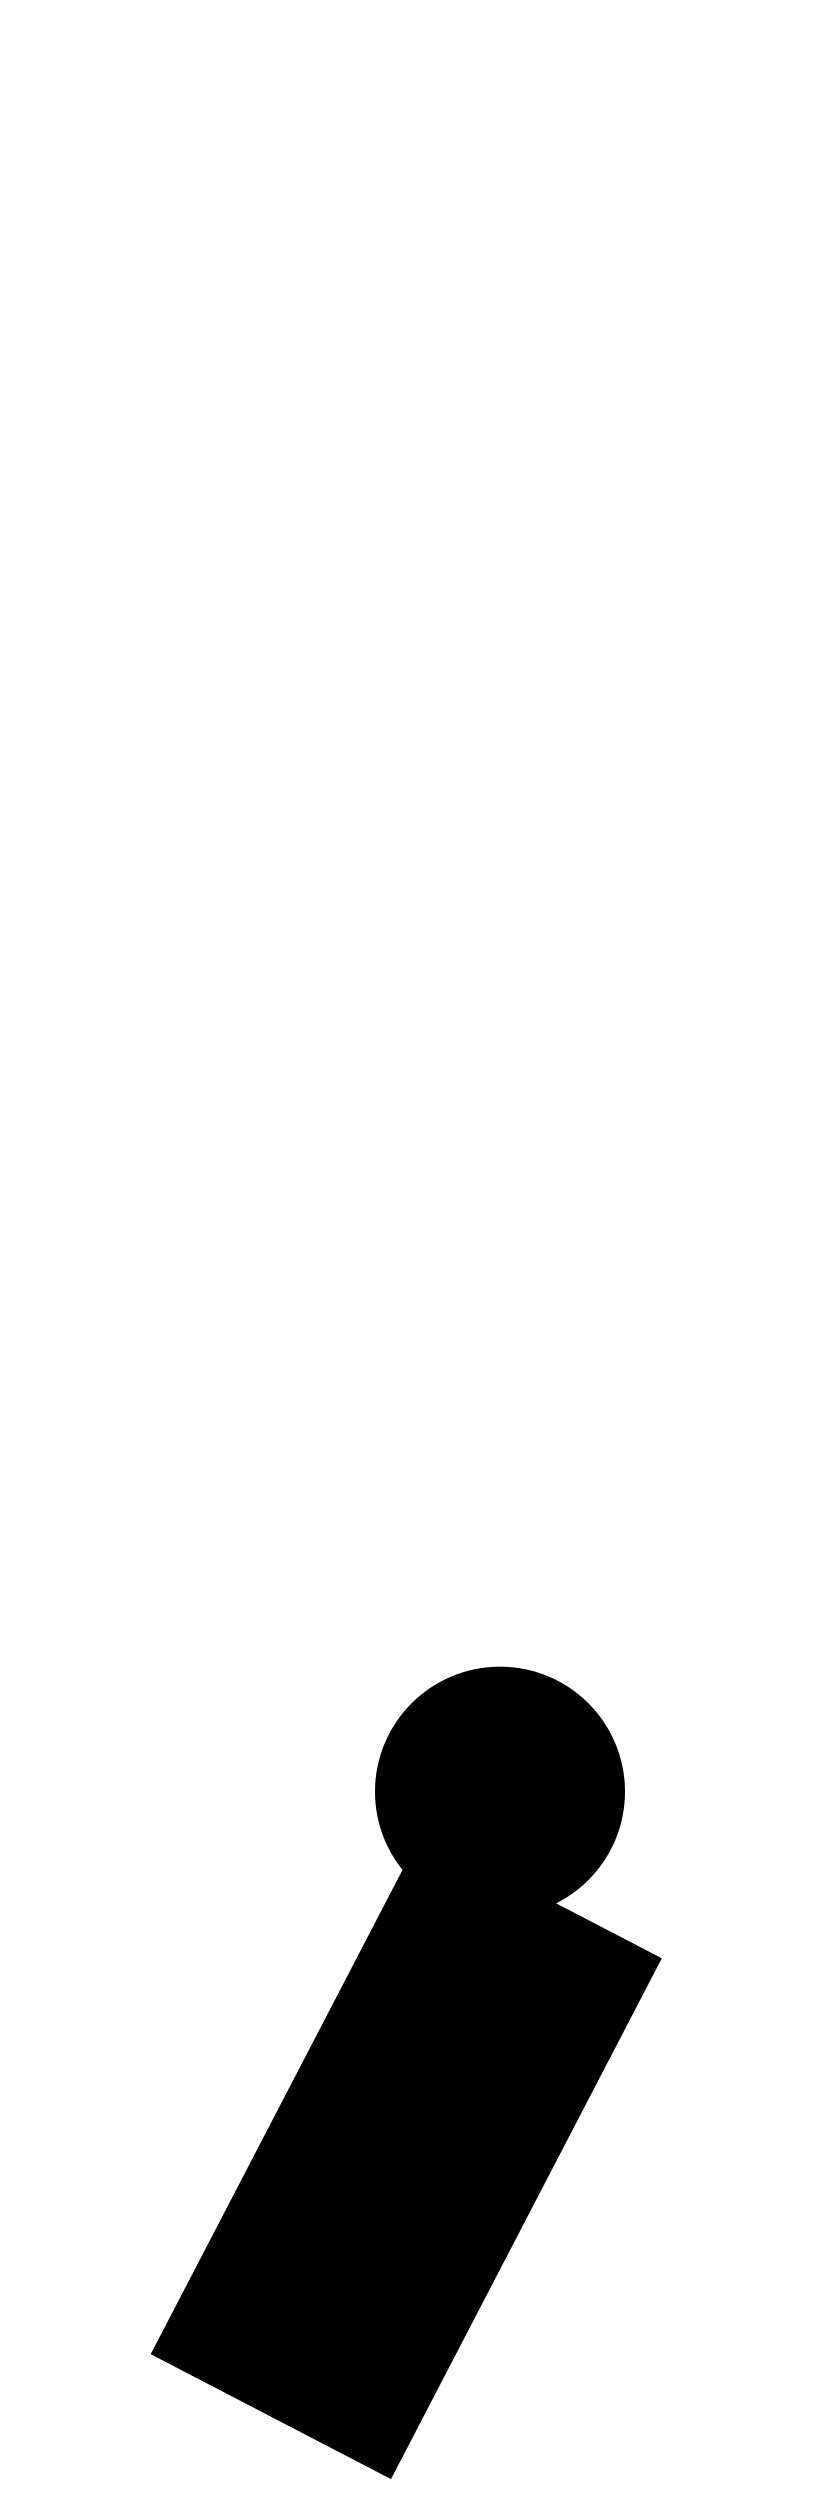
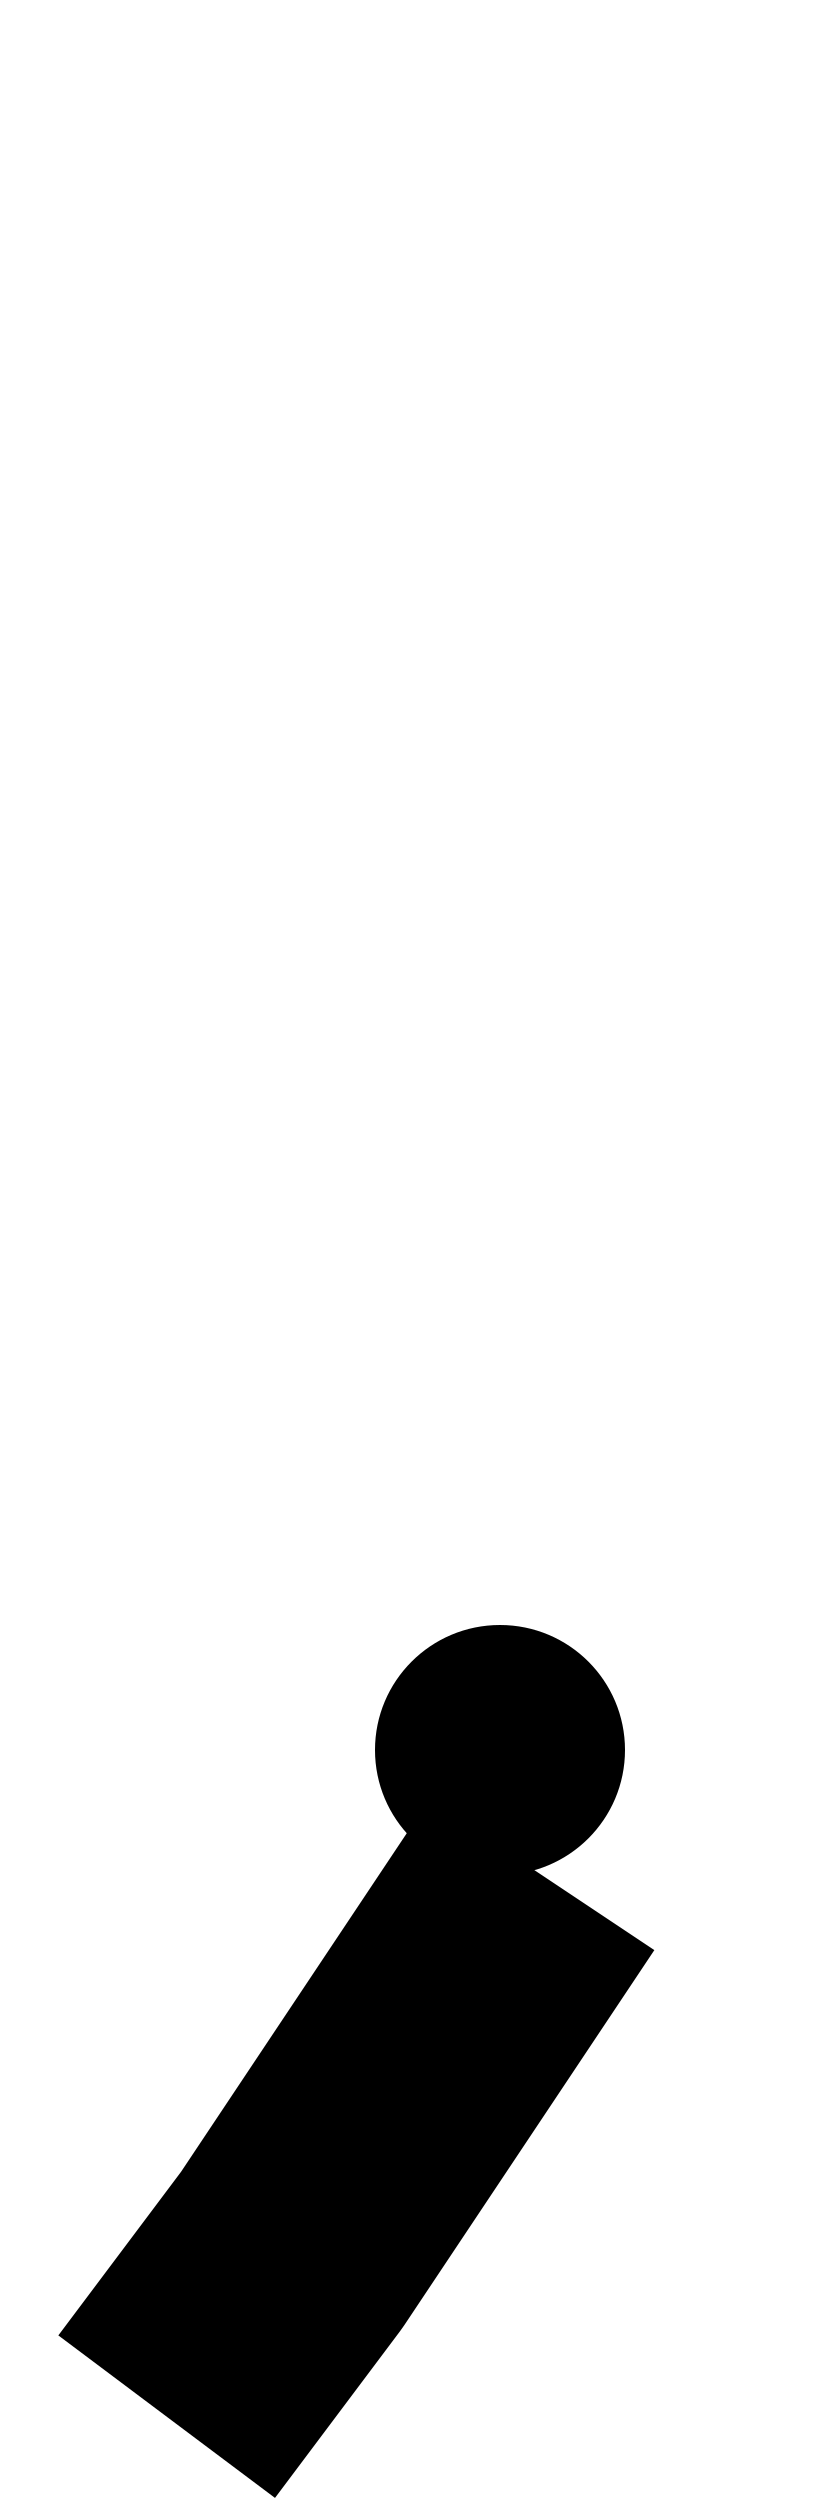
<svg xmlns="http://www.w3.org/2000/svg" viewBox="0 0 40 120">
-   <path d="M26,91 L13,116" fill="none" stroke="currentColor" stroke-width="13" stroke-linejoin="bevel" />
-   <circle cx="24" cy="86" r="6" stroke="none" fill="currentColor" />
+   <path d="M26,90 L14,108 L8,116" fill="none" stroke="currentColor" stroke-width="13" stroke-linejoin="bevel" />
+   <circle cx="24" cy="84" r="6" stroke="none" fill="currentColor" />
</svg>
